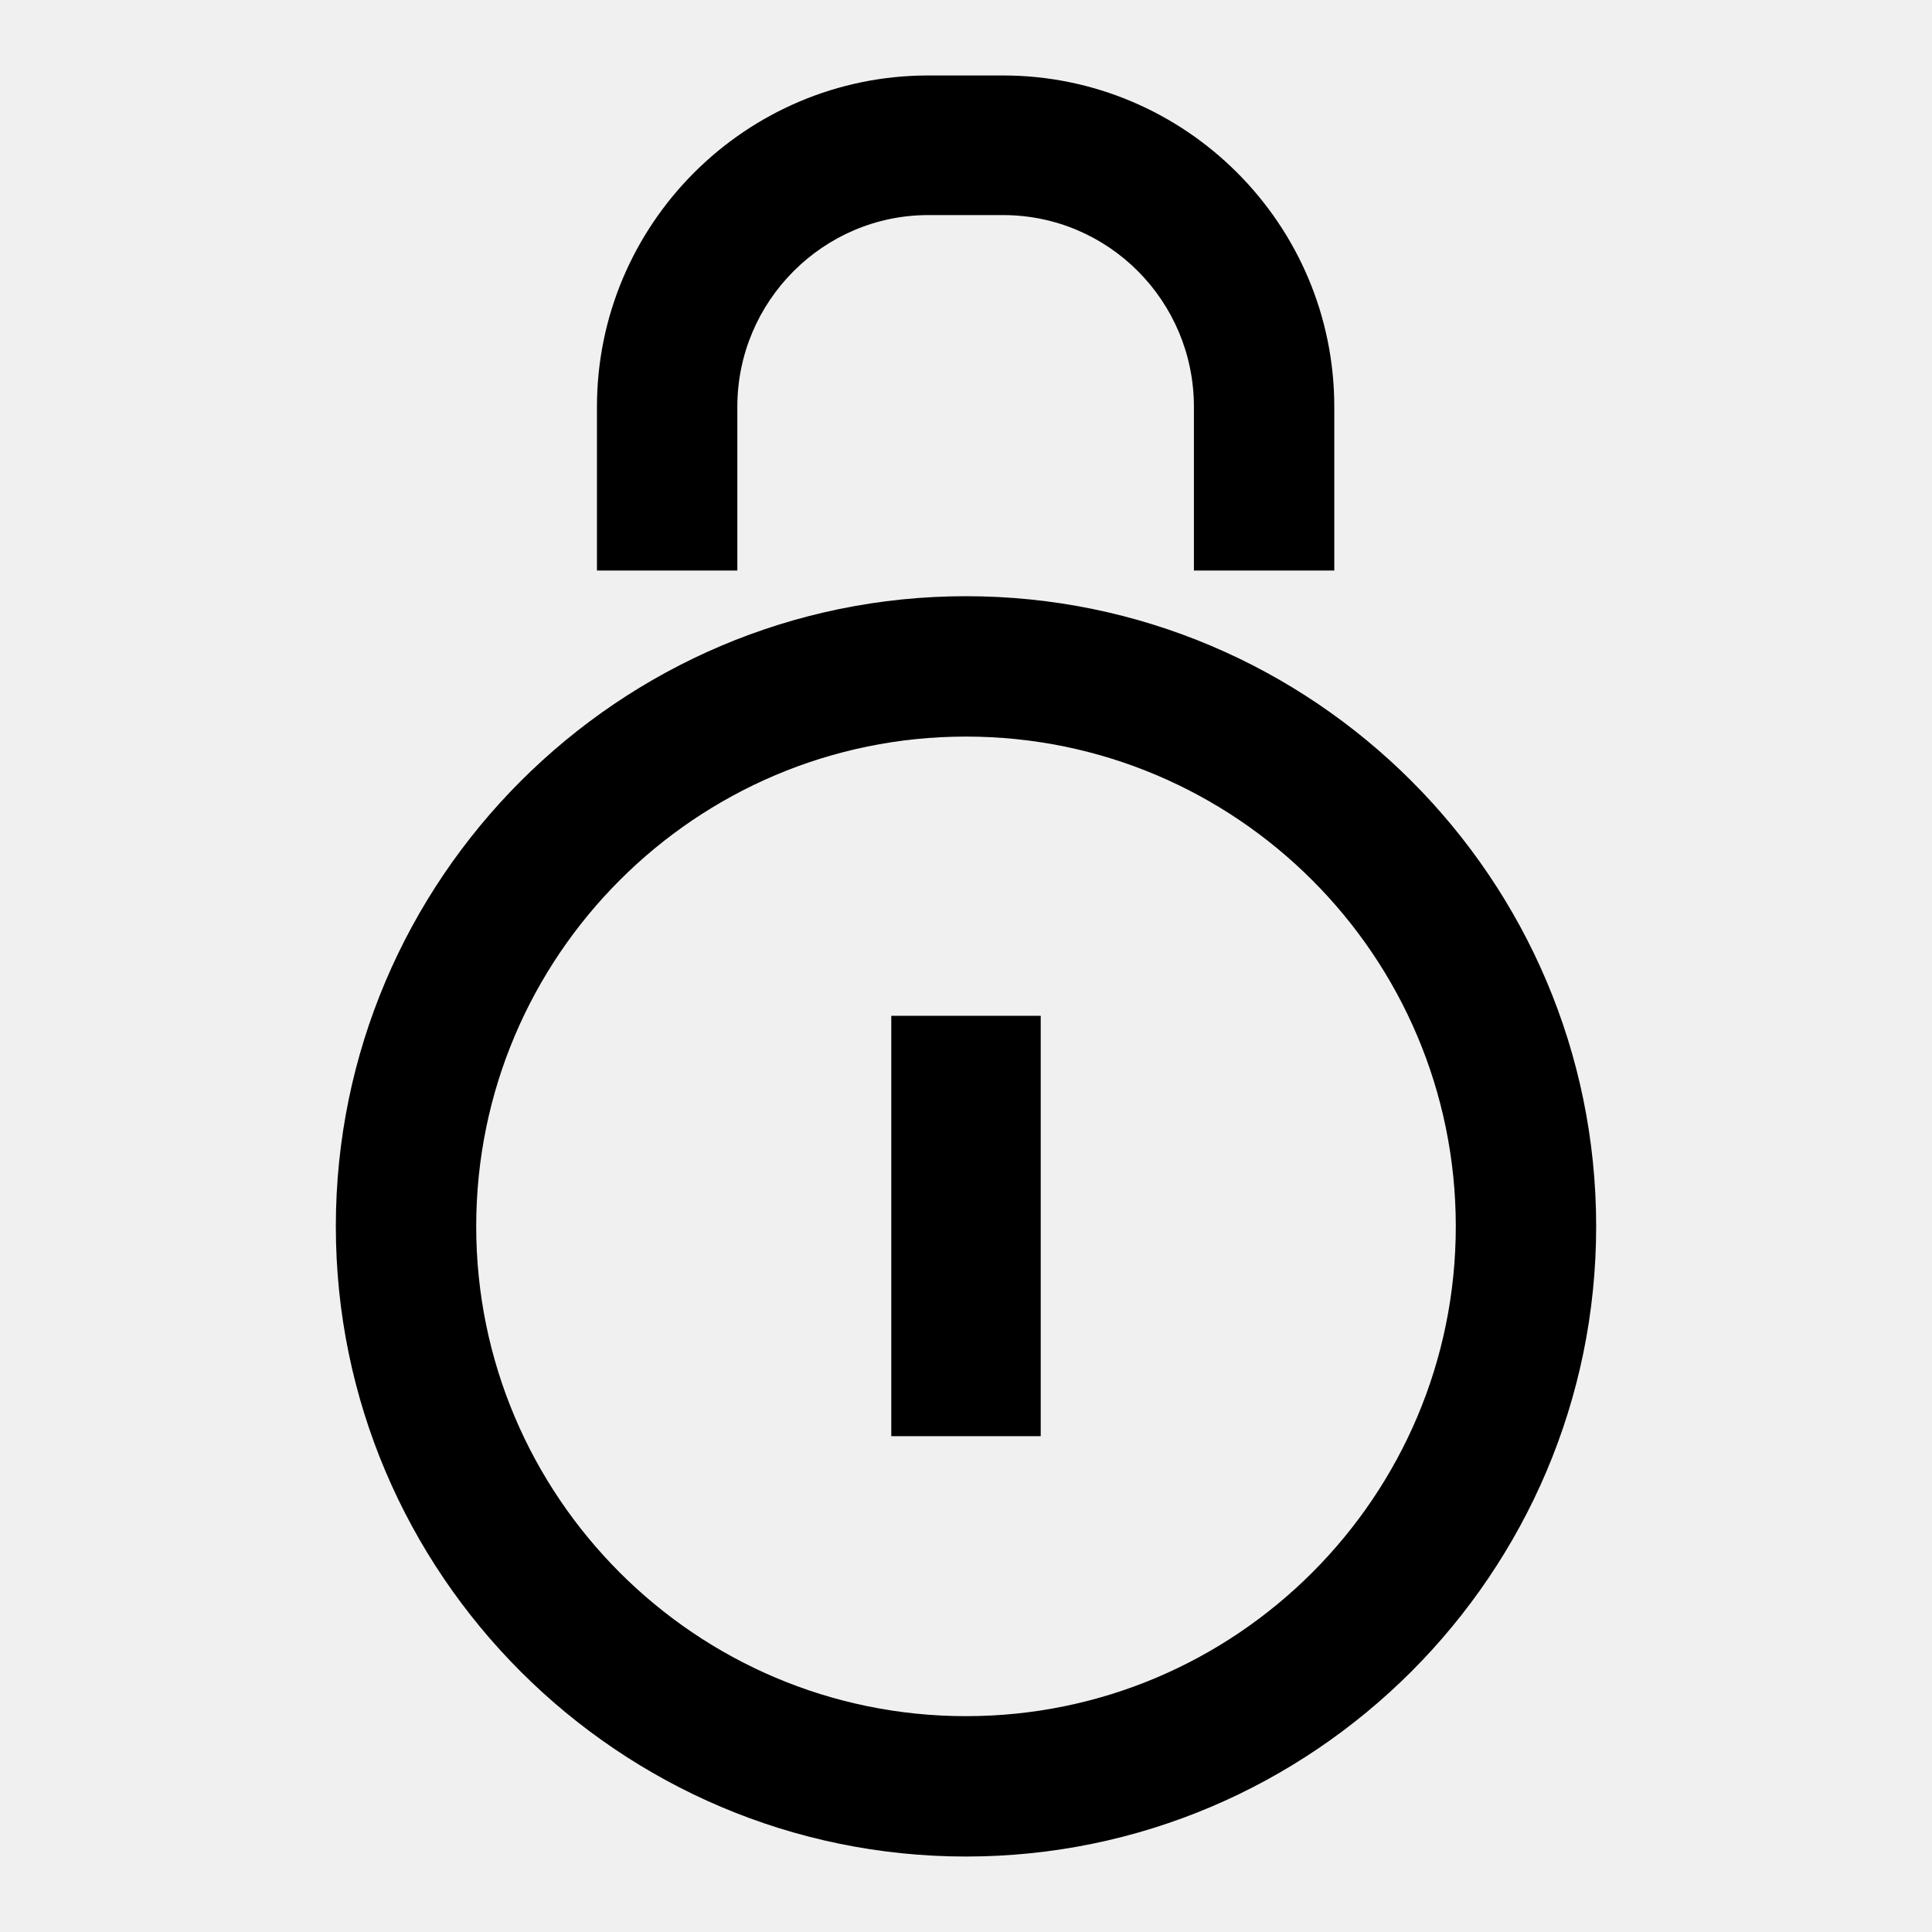
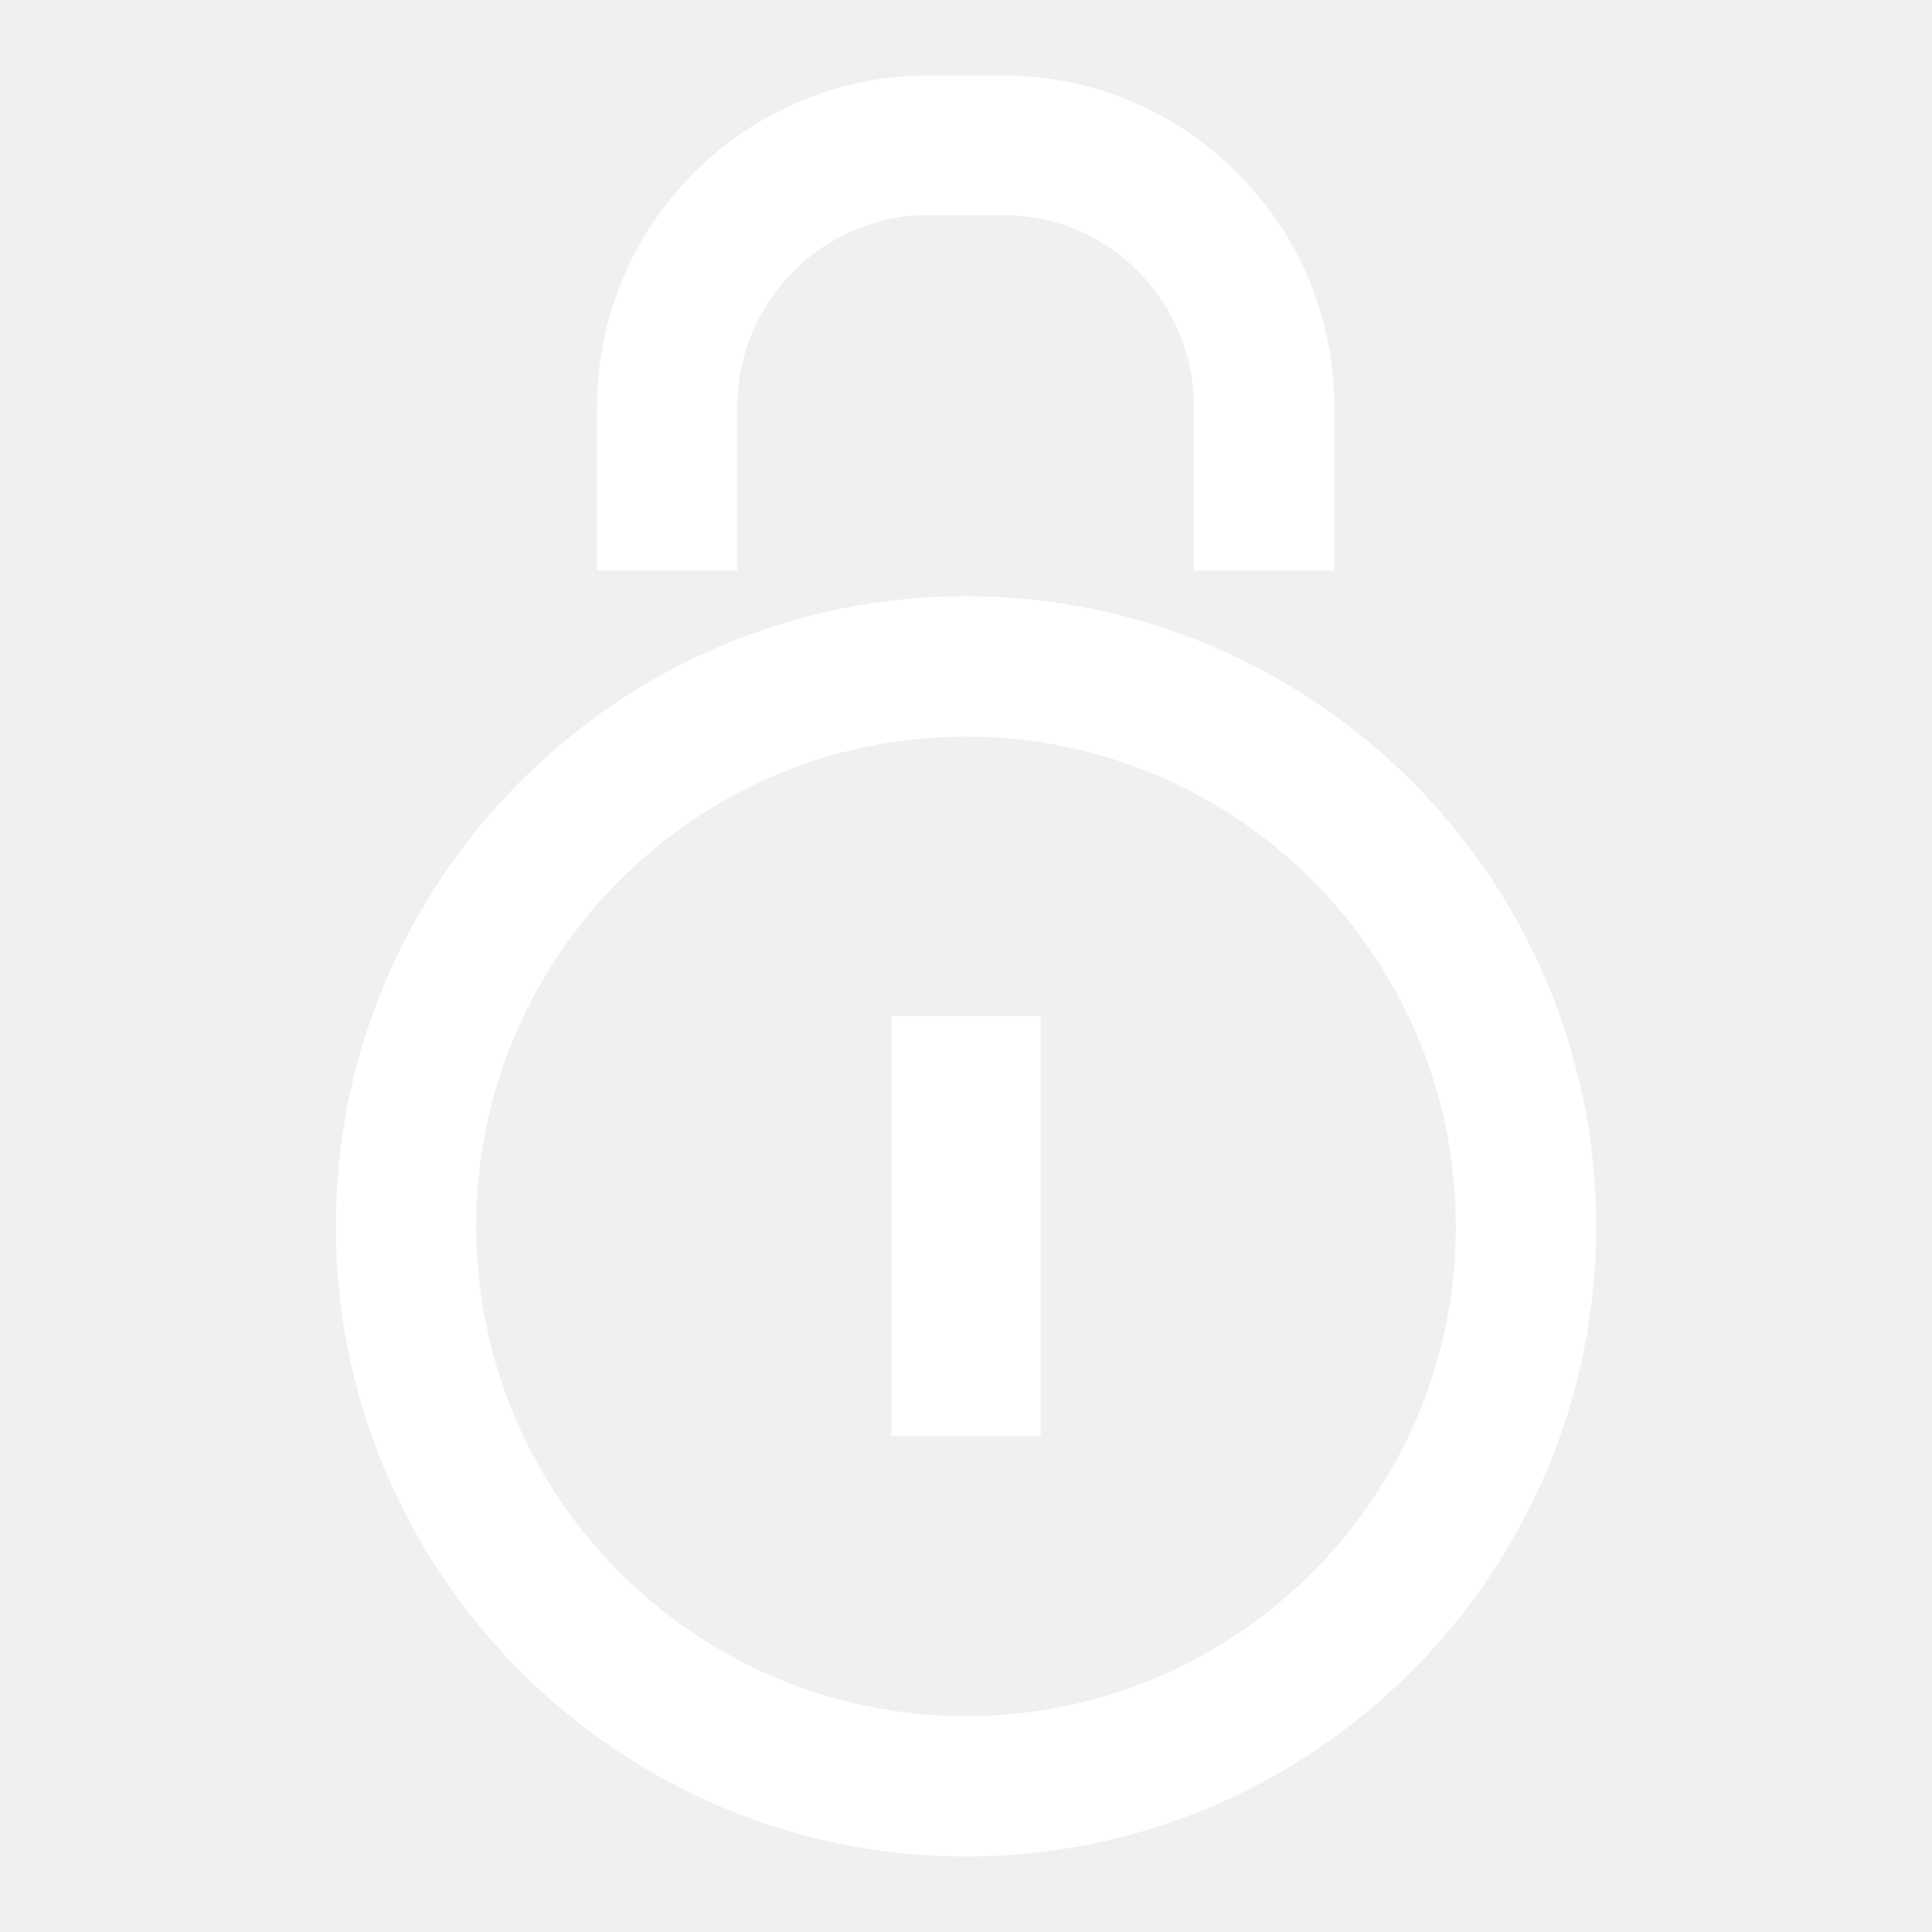
<svg xmlns="http://www.w3.org/2000/svg" version="1.1" x="0px" y="0px" viewBox="0 0 256 256" enable-background="new 0 0 256 256" xml:space="preserve">
  <g>
    <g>
-       <path fill="#000000" d="M128,79c-46,0-83.5,37.5-83.5,83.5c0,46,37.5,83.5,83.5,83.5c46,0,83.5-37.5,83.5-83.5C211.5,116.4,174,79,128,79z M128,227.4c-35.8,0-64.9-29.1-64.9-64.9c0-35.8,29.1-64.9,64.9-64.9c35.8,0,64.9,29.1,64.9,64.9C192.9,198.3,163.8,227.4,128,227.4z" />
-       <path fill="#000000" d="M118.1,134.6h19.8v55.7h-19.8V134.6L118.1,134.6z" />
-       <path fill="#000000" d="M97.7,53.9c0-14,11.4-25.4,25.3-25.4h9.9c14,0,25.3,11.4,25.3,25.4v21.7h18.6V53.9c0-24.2-19.7-43.9-43.9-43.9H123c-24.2,0-43.9,19.7-43.9,43.9v21.7h18.6L97.7,53.9L97.7,53.9z" />
+       <path fill="#FFFFFF" d="M128,79c-46,0-83.5,37.5-83.5,83.5c0,46,37.5,83.5,83.5,83.5c46,0,83.5-37.5,83.5-83.5C211.5,116.4,174,79,128,79z M128,227.4c-35.8,0-64.9-29.1-64.9-64.9c0-35.8,29.1-64.9,64.9-64.9c35.8,0,64.9,29.1,64.9,64.9C192.9,198.3,163.8,227.4,128,227.4z" />
+       <path fill="#FFFFFF" d="M118.1,134.6h19.8v55.7h-19.8V134.6L118.1,134.6z" />
+       <path fill="#FFFFFF" d="M97.7,53.9c0-14,11.4-25.4,25.3-25.4h9.9c14,0,25.3,11.4,25.3,25.4v21.7h18.6V53.9c0-24.2-19.7-43.9-43.9-43.9H123c-24.2,0-43.9,19.7-43.9,43.9v21.7h18.6L97.7,53.9L97.7,53.9z" />
    </g>
  </g>
</svg>
